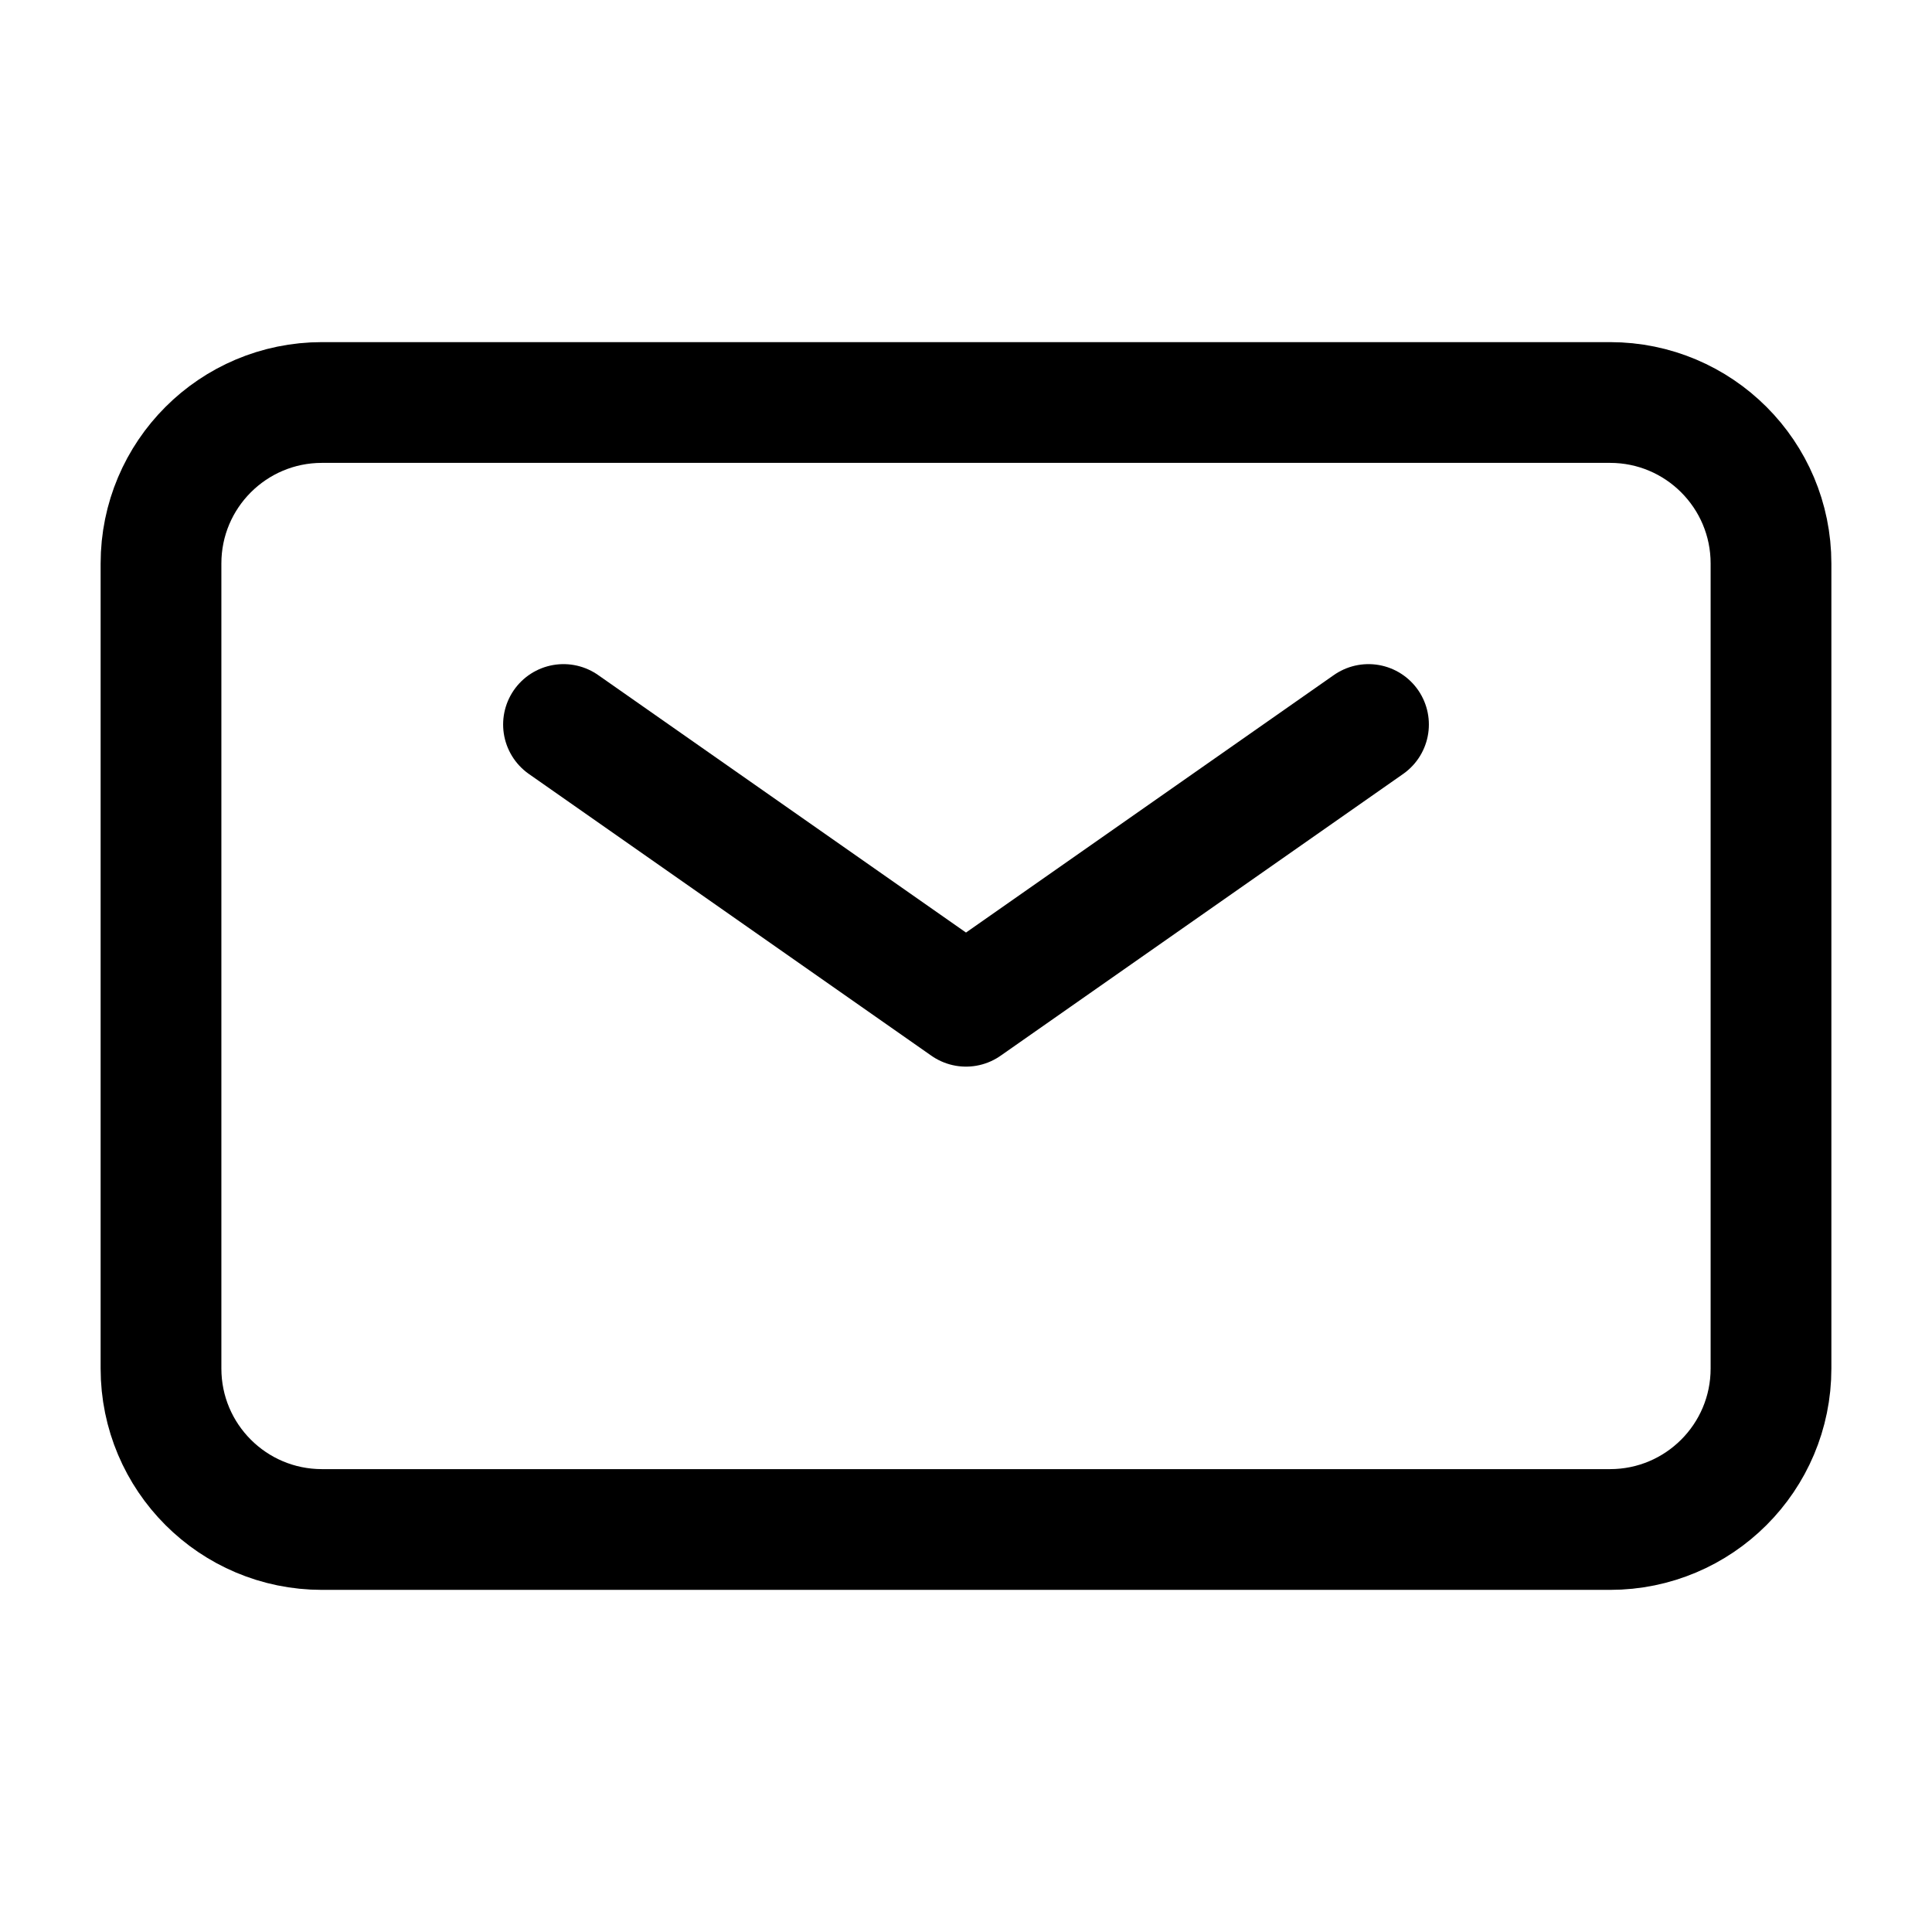
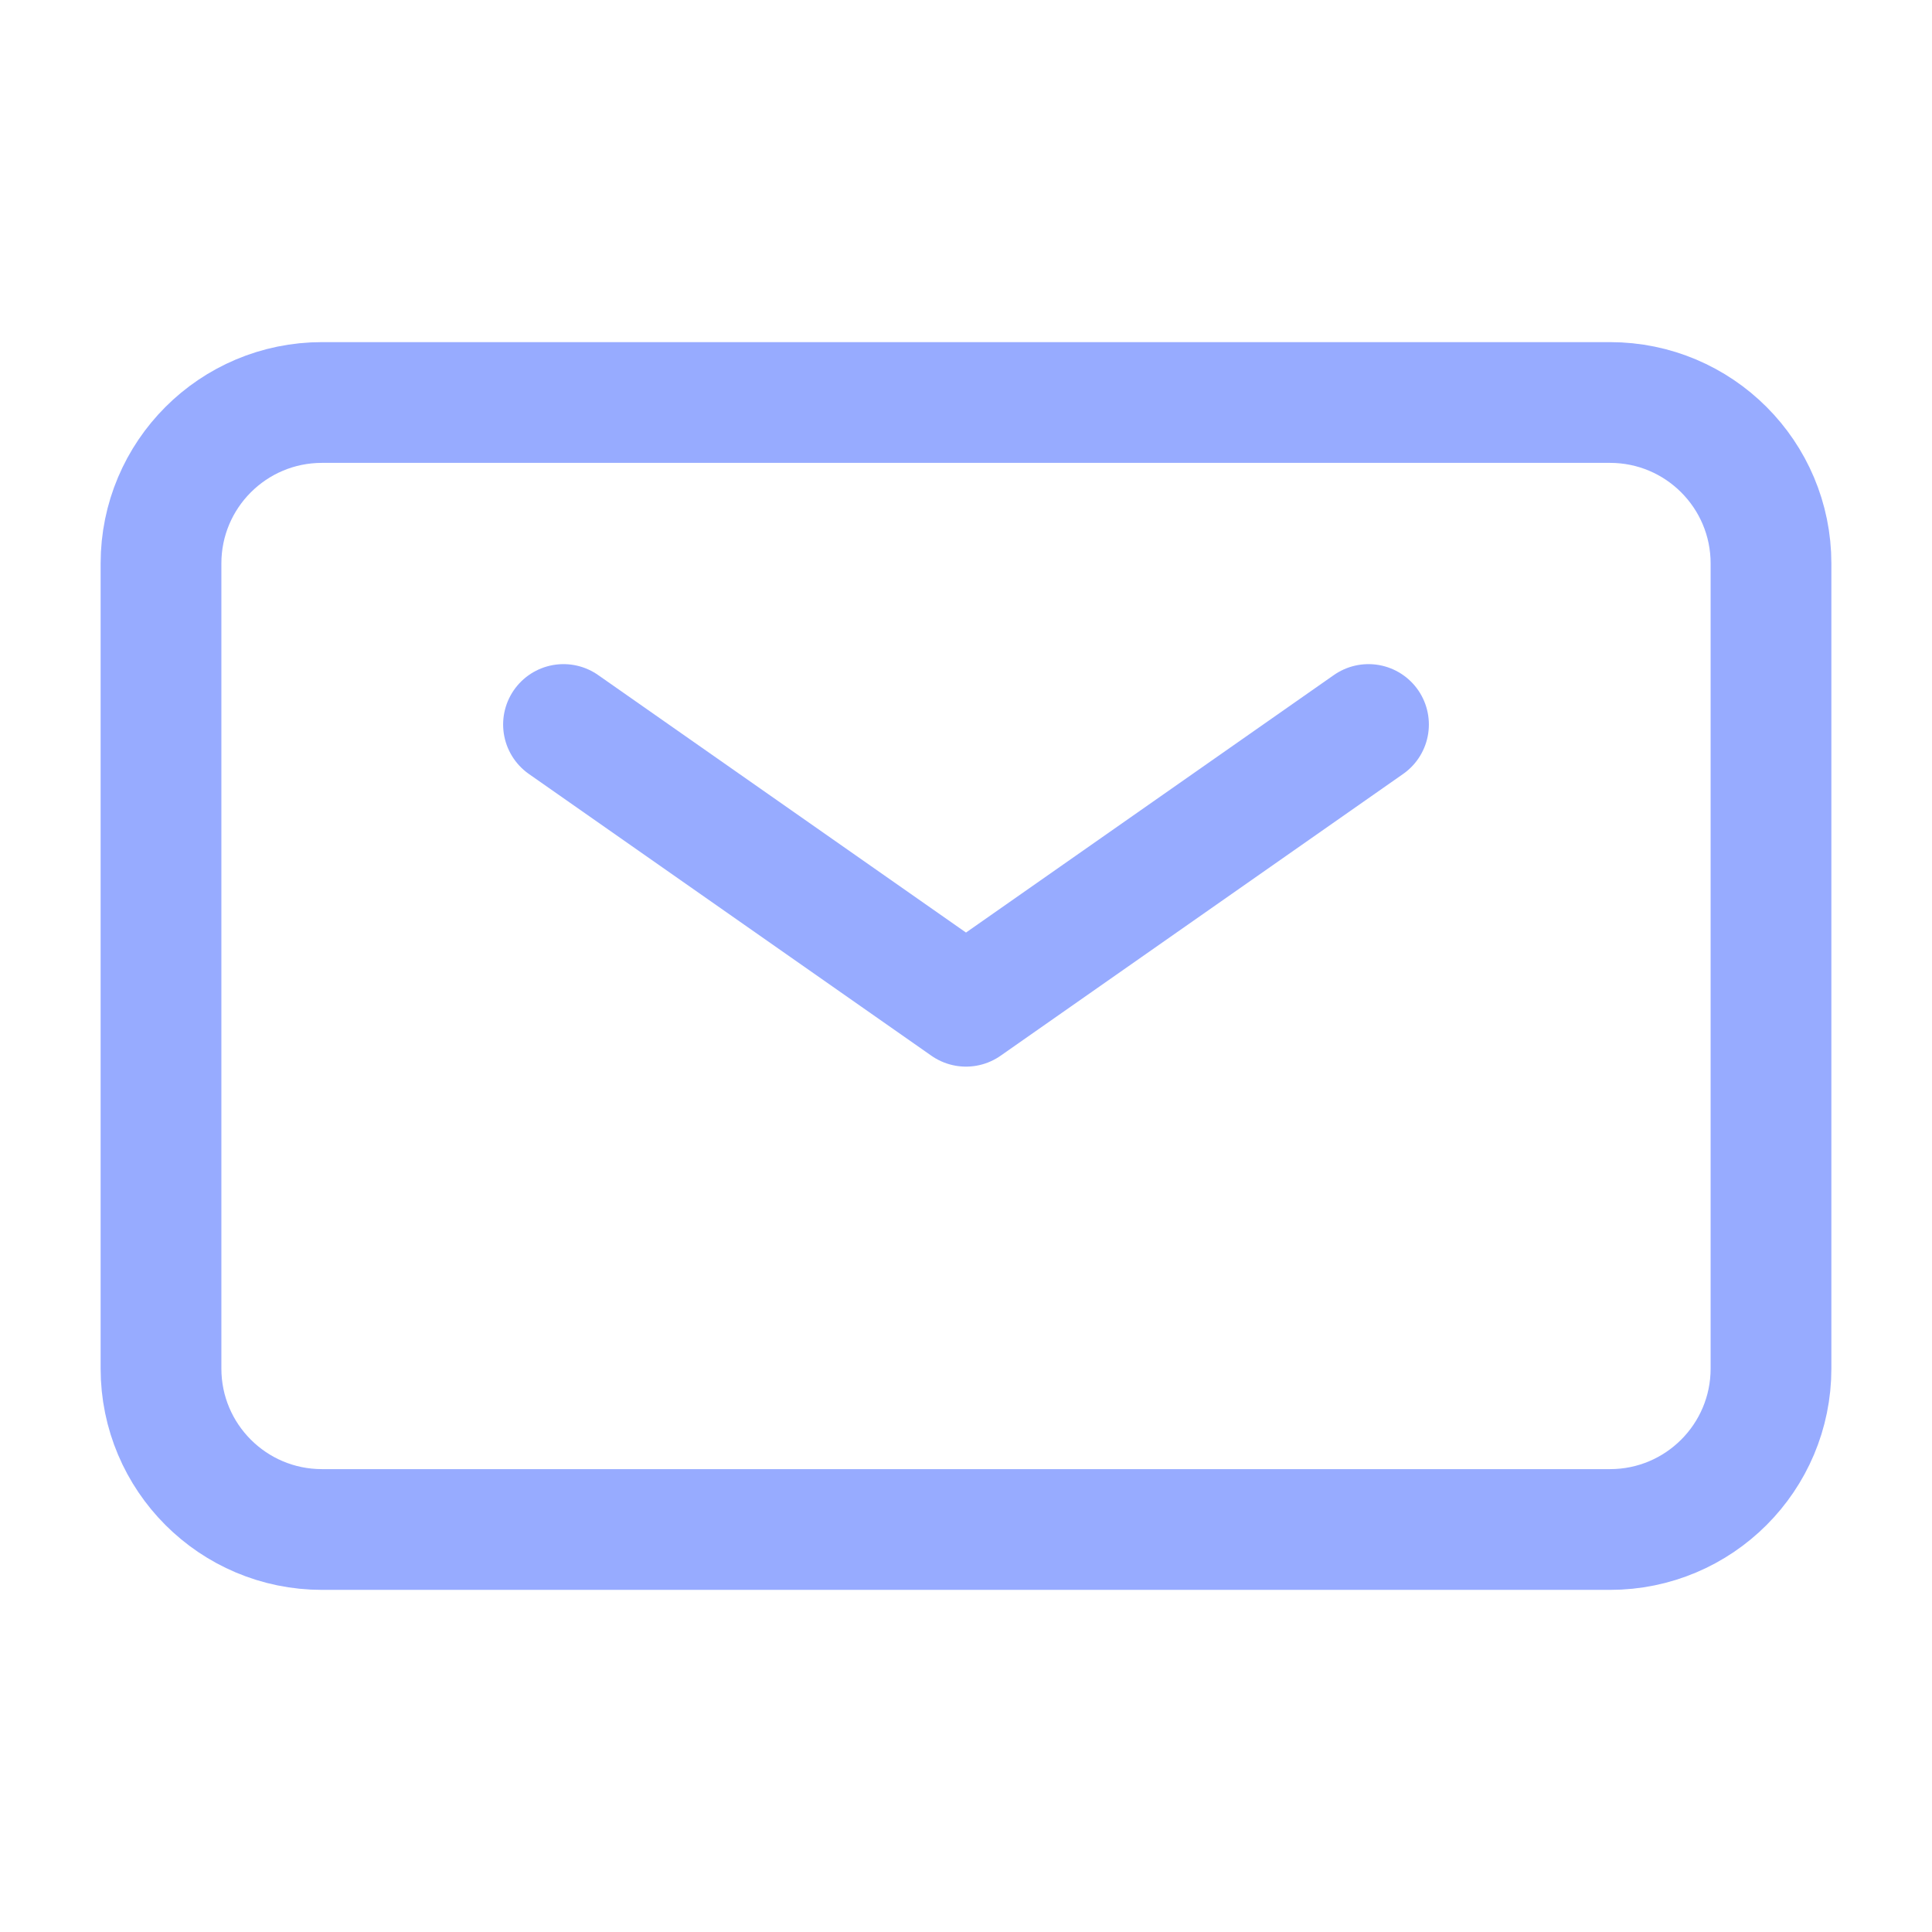
- <svg xmlns="http://www.w3.org/2000/svg" width="24px" height="24px" stroke-width="1.5" viewBox="0 0 24 24" fill="none" color="#000000">
-   <path d="M7 9L12 12.5L17 9" stroke="#000000" stroke-width="1.5" stroke-linecap="round" stroke-linejoin="round" />
-   <path d="M2 17V7C2 5.895 2.895 5 4 5H20C21.105 5 22 5.895 22 7V17C22 18.105 21.105 19 20 19H4C2.895 19 2 18.105 2 17Z" stroke="#000000" stroke-width="1.5" />
+ <svg xmlns="http://www.w3.org/2000/svg" width="24" height="24" viewBox="0 0 24 24" fill="none">
+   <path d="M7 9L12 12.5L17 9" stroke="#97ABFF" stroke-width="1.5" stroke-linecap="round" stroke-linejoin="round" />
+   <path d="M2 17V7C2 5.895 2.895 5 4 5H20C21.105 5 22 5.895 22 7V17C22 18.105 21.105 19 20 19H4C2.895 19 2 18.105 2 17Z" stroke="#97ABFF" stroke-width="1.5" />
</svg>
